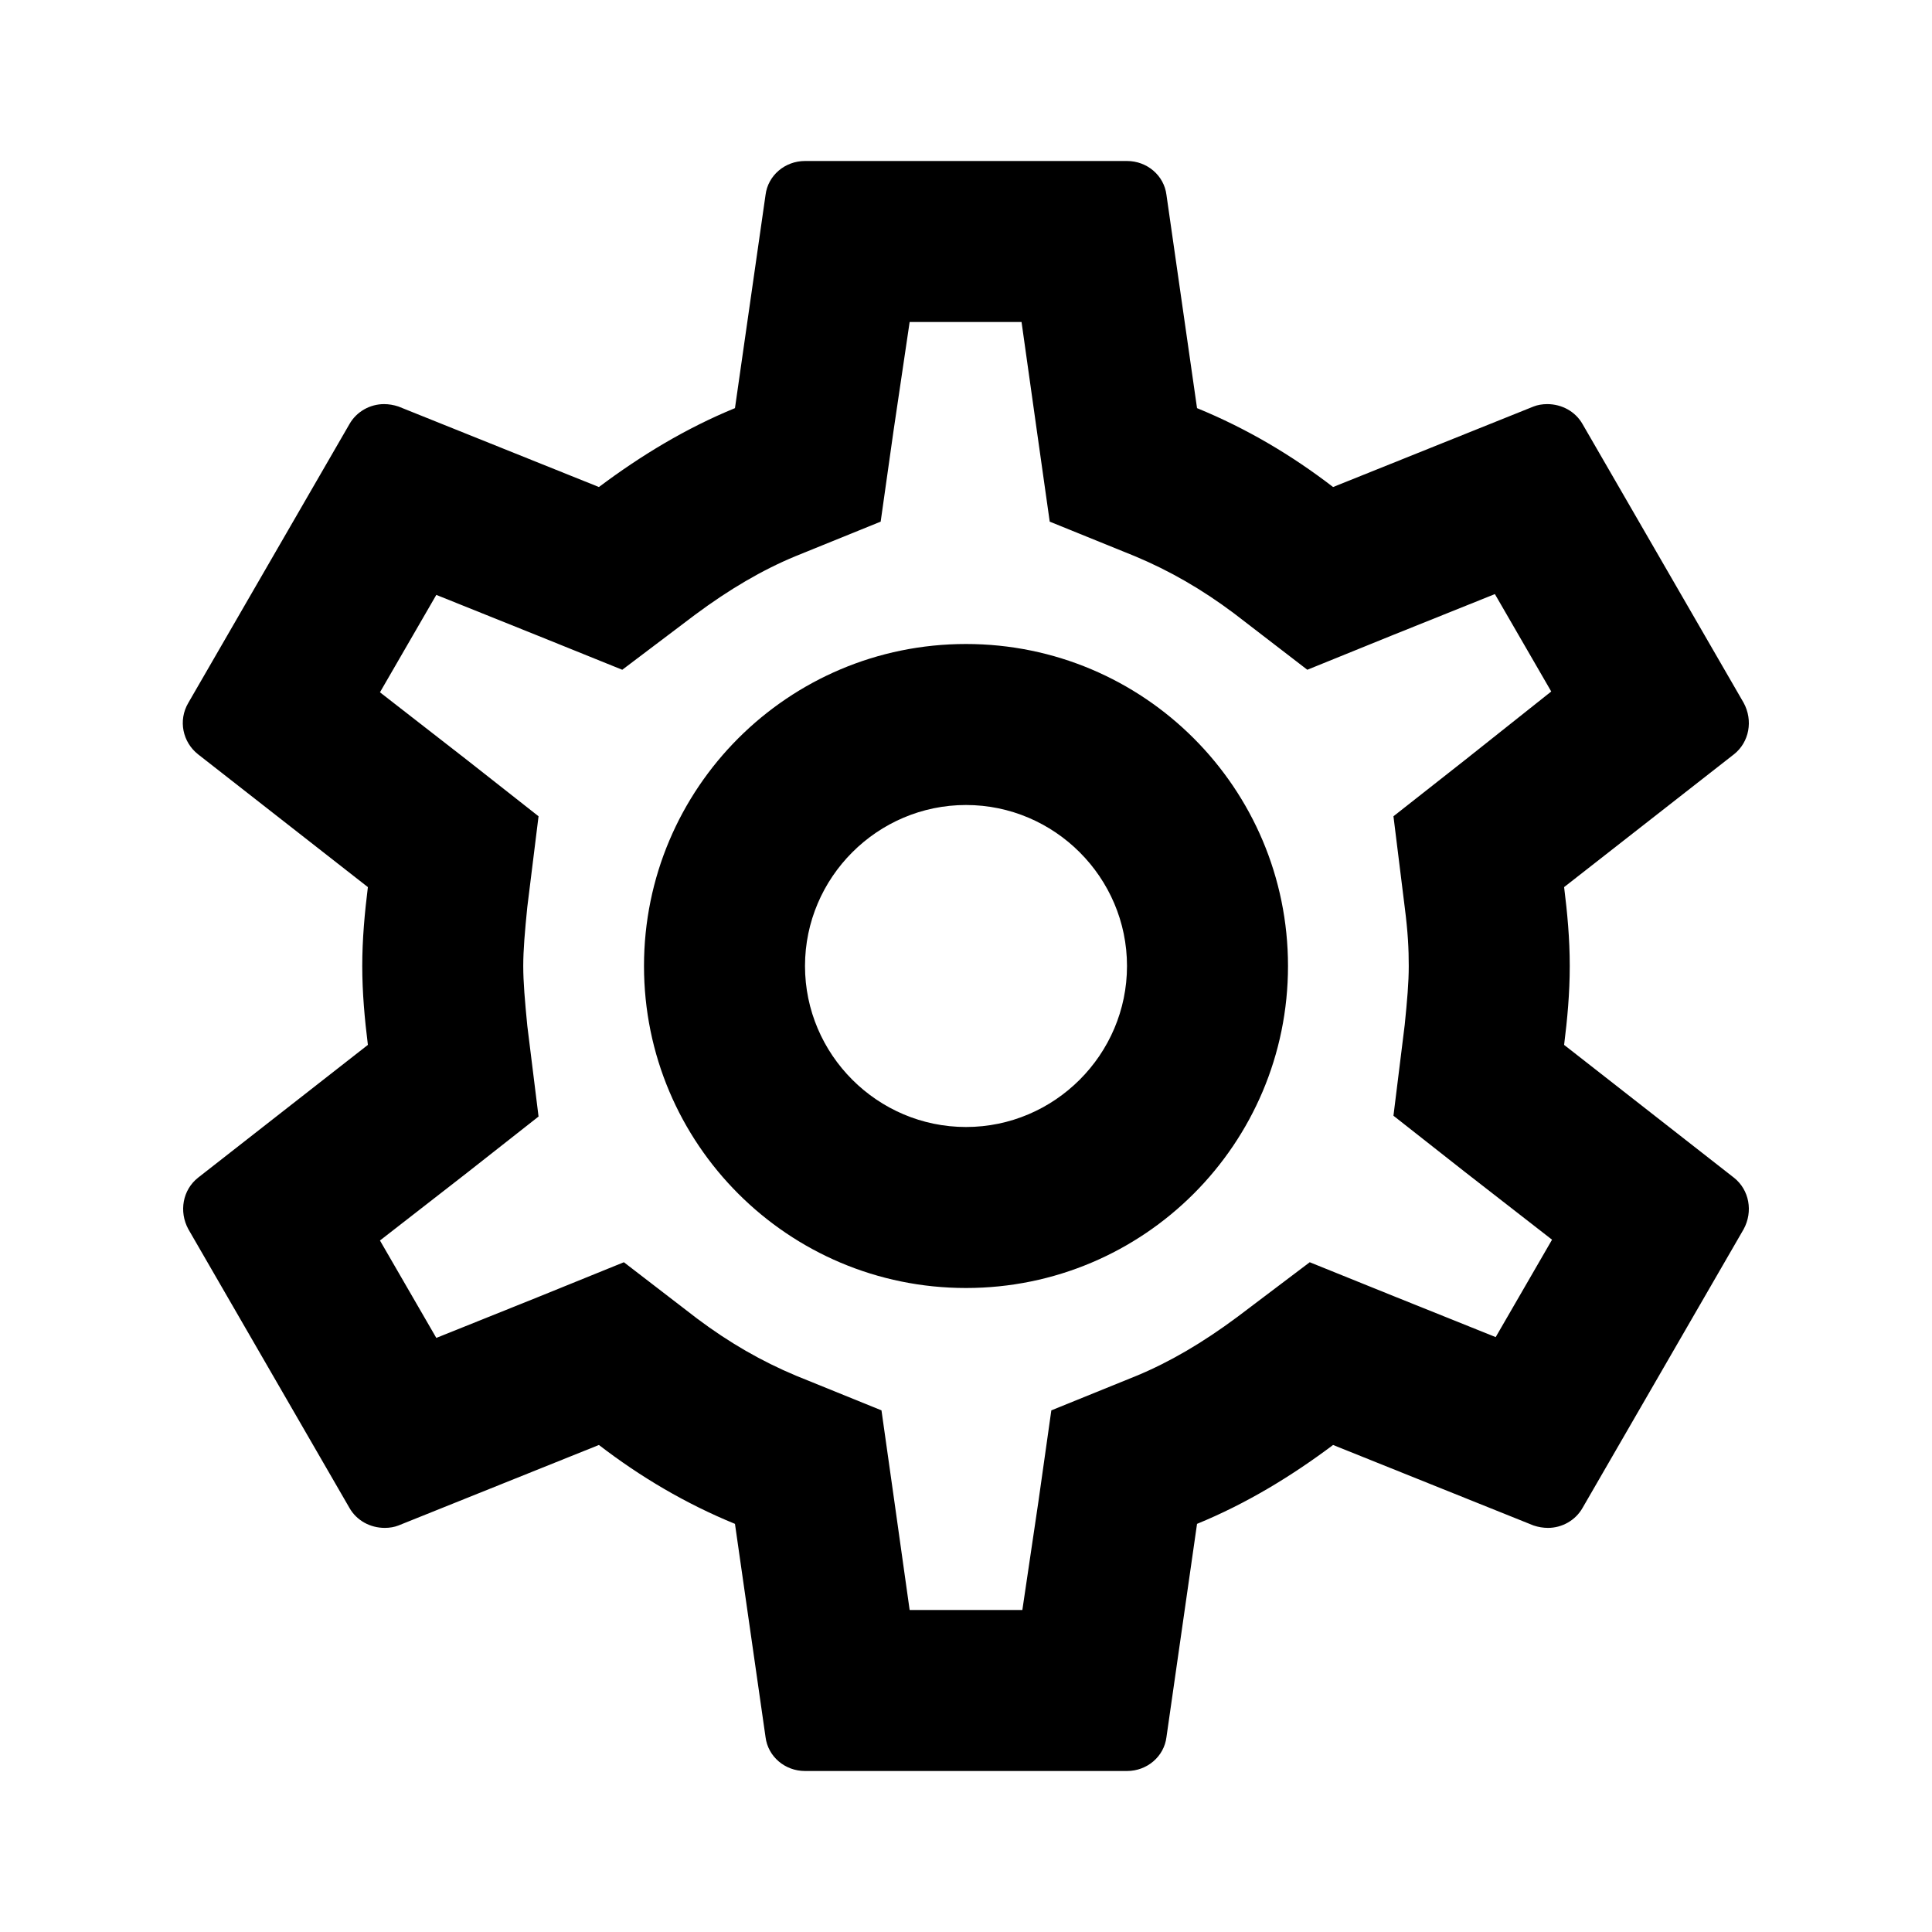
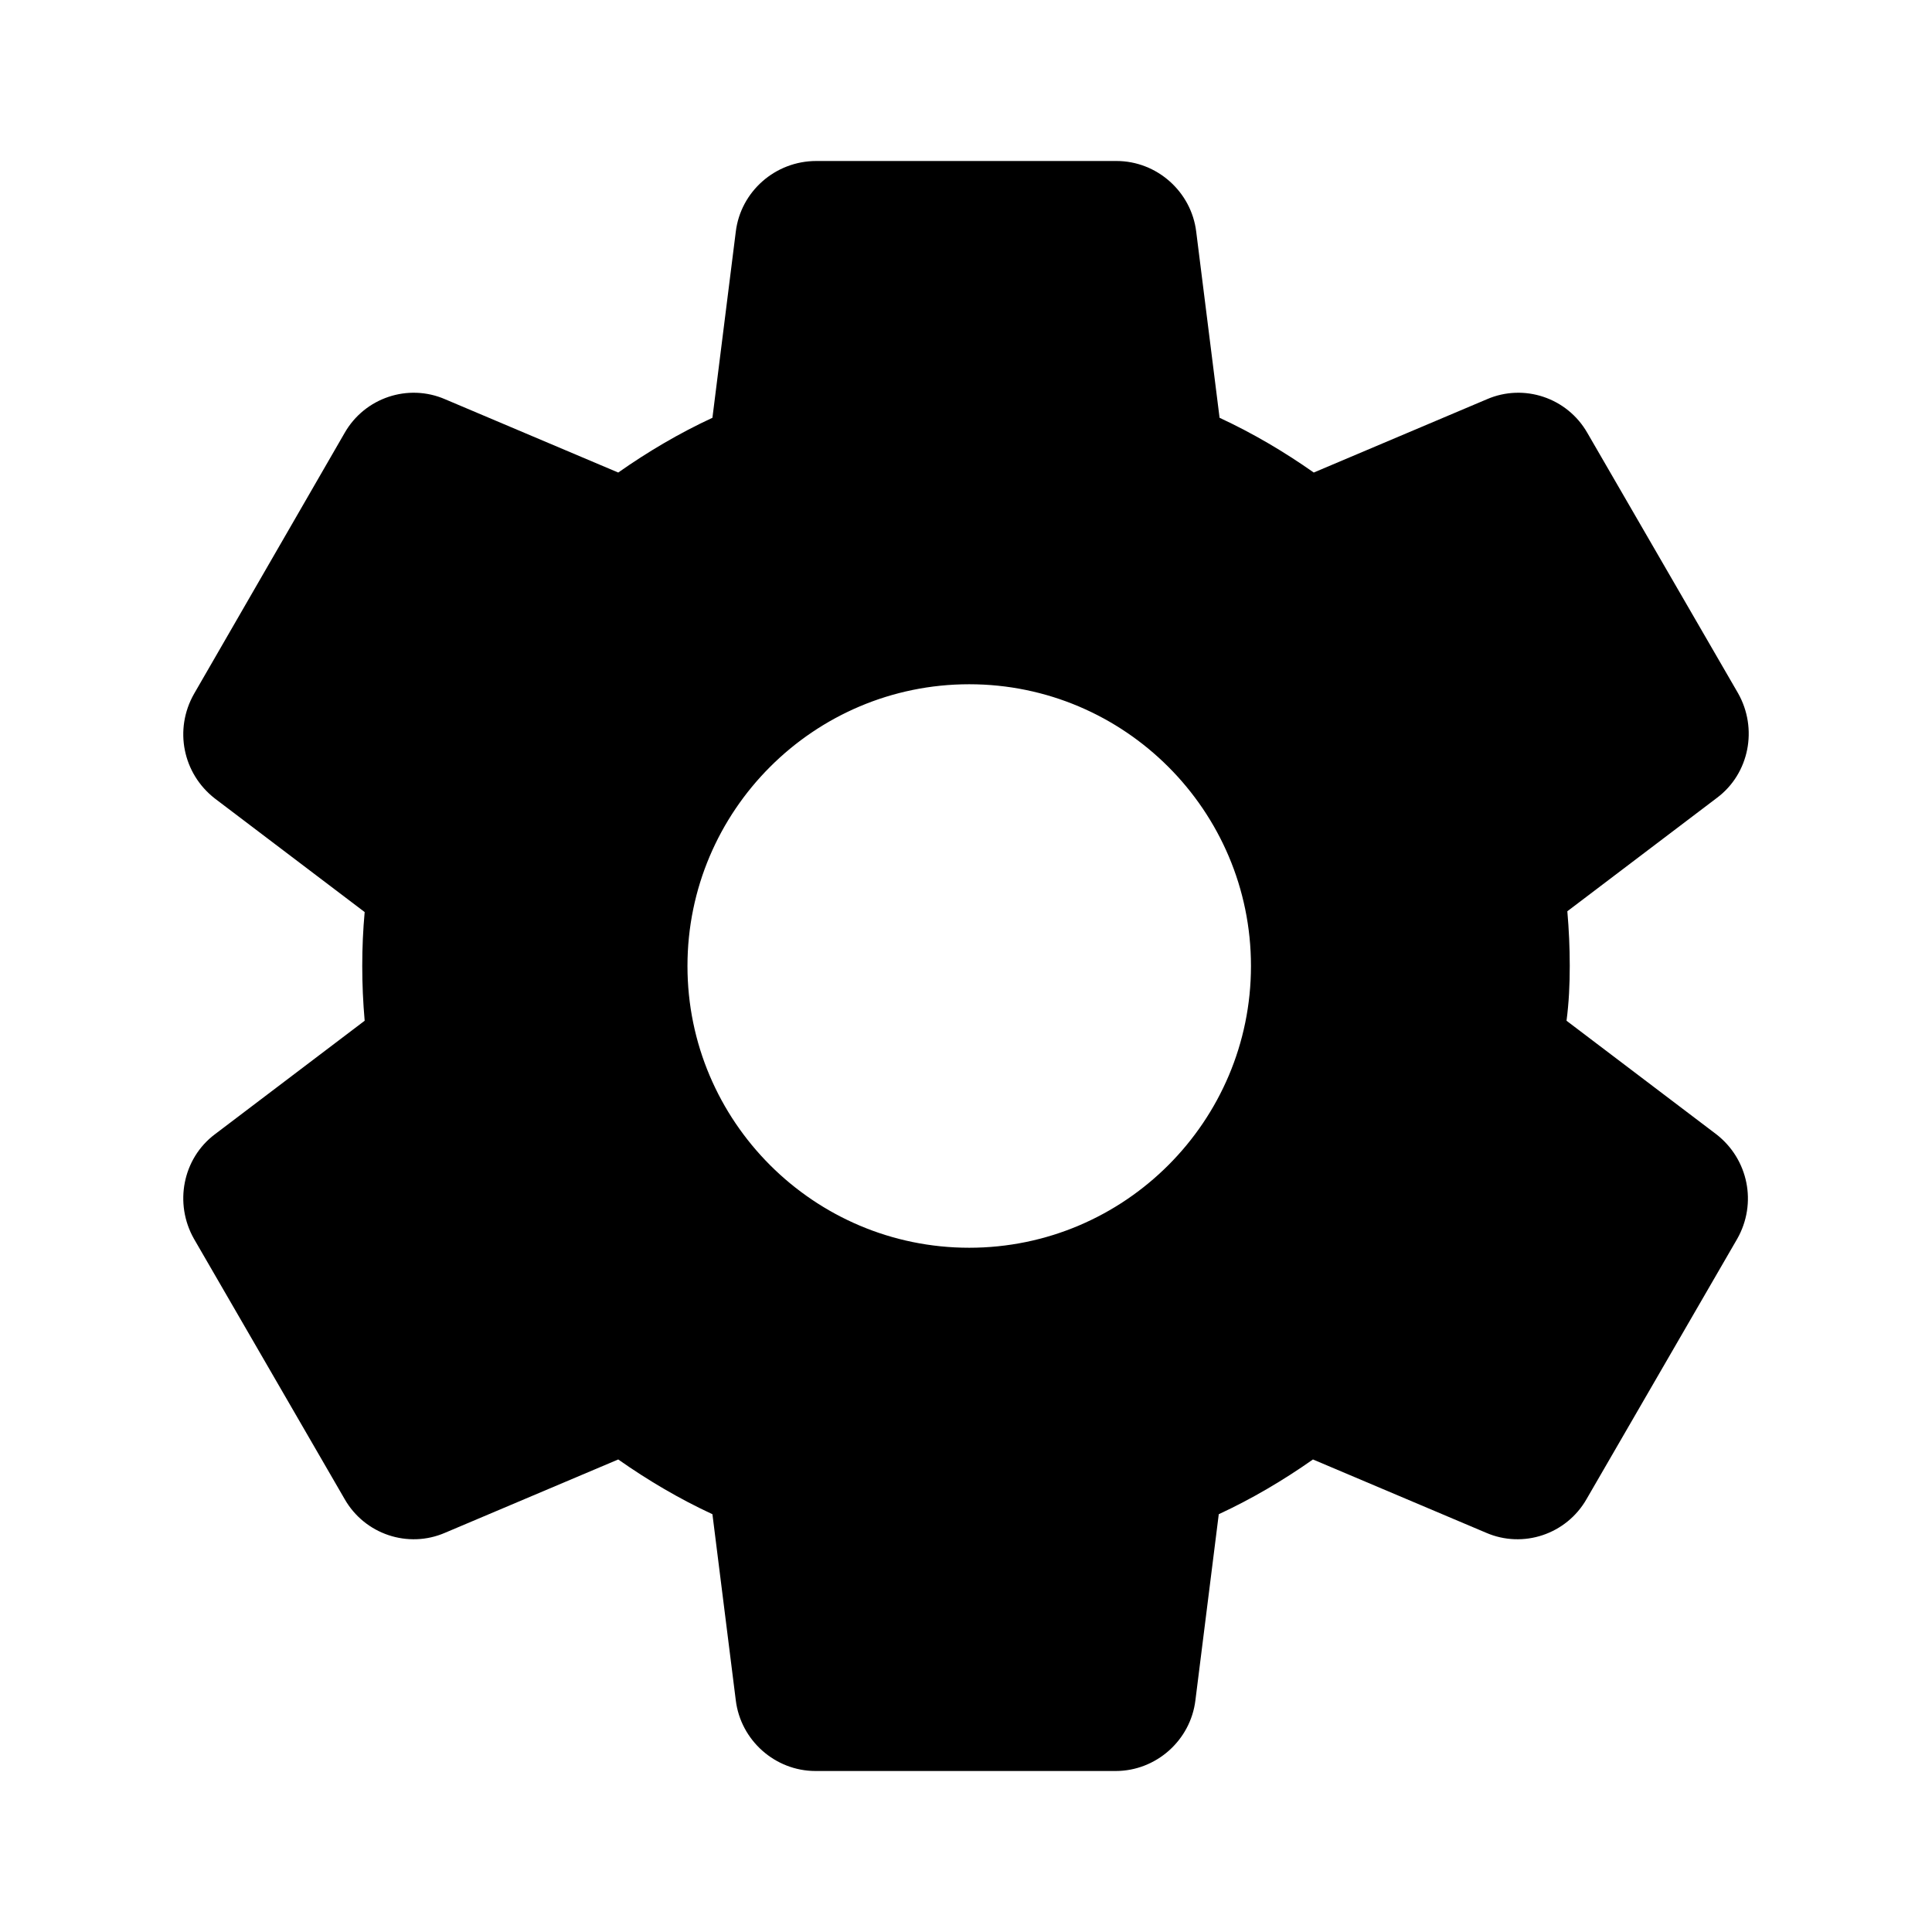
- <svg xmlns="http://www.w3.org/2000/svg" height="24px" viewBox="0 0 24 24" width="24px" fill="#000000">
-   <path d="M0 0h24v24H0V0z" fill="none" />
-   <path d="M19.43 12.98c.04-.32.07-.64.07-.98 0-.34-.03-.66-.07-.98l2.11-1.65c.19-.15.24-.42.12-.64l-2-3.46c-.09-.16-.26-.25-.44-.25-.06 0-.12.01-.17.03l-2.49 1c-.52-.4-1.08-.73-1.69-.98l-.38-2.65C14.46 2.18 14.25 2 14 2h-4c-.25 0-.46.18-.49.42l-.38 2.65c-.61.25-1.17.59-1.69.98l-2.49-1c-.06-.02-.12-.03-.18-.03-.17 0-.34.09-.43.25l-2 3.46c-.13.22-.07.49.12.64l2.11 1.65c-.04.32-.07.65-.07.98 0 .33.03.66.07.98l-2.11 1.65c-.19.15-.24.42-.12.64l2 3.46c.09.16.26.25.44.25.06 0 .12-.01.17-.03l2.49-1c.52.4 1.08.73 1.69.98l.38 2.65c.03.24.24.42.49.42h4c.25 0 .46-.18.49-.42l.38-2.65c.61-.25 1.17-.59 1.69-.98l2.49 1c.06.02.12.03.18.03.17 0 .34-.09.43-.25l2-3.46c.12-.22.07-.49-.12-.64l-2.11-1.65zm-1.98-1.71c.04.31.05.52.05.73 0 .21-.02.43-.05.73l-.14 1.13.89.7 1.08.84-.7 1.21-1.27-.51-1.04-.42-.9.68c-.43.32-.84.56-1.25.73l-1.06.43-.16 1.13-.2 1.35h-1.4l-.19-1.35-.16-1.13-1.06-.43c-.43-.18-.83-.41-1.23-.71l-.91-.7-1.06.43-1.27.51-.7-1.21 1.08-.84.89-.7-.14-1.13c-.03-.31-.05-.54-.05-.74s.02-.43.05-.73l.14-1.13-.89-.7-1.08-.84.7-1.21 1.27.51 1.04.42.9-.68c.43-.32.84-.56 1.25-.73l1.06-.43.16-1.13.2-1.35h1.39l.19 1.35.16 1.13 1.06.43c.43.18.83.41 1.23.71l.91.7 1.06-.43 1.27-.51.7 1.21-1.07.85-.89.7.14 1.13zM12 8c-2.21 0-4 1.79-4 4s1.79 4 4 4 4-1.79 4-4-1.79-4-4-4zm0 6c-1.1 0-2-.9-2-2s.9-2 2-2 2 .9 2 2-.9 2-2 2z" />
+ <svg xmlns="http://www.w3.org/2000/svg" enable-background="new 0 0 24 24" height="24px" viewBox="0 0 24 24" width="24px" fill="#000000">
+   <rect fill="none" height="24" width="24" />
+   <path d="M19.5,12c0-0.23-0.01-0.45-0.03-0.68l1.86-1.41c0.4-0.3,0.51-0.86,0.26-1.3l-1.87-3.23c-0.25-0.44-0.79-0.62-1.25-0.42 l-2.15,0.91c-0.37-0.26-0.76-0.49-1.17-0.68l-0.29-2.31C14.8,2.38,14.37,2,13.87,2h-3.73C9.63,2,9.2,2.38,9.14,2.88L8.85,5.19 c-0.41,0.19-0.8,0.42-1.17,0.68L5.53,4.96c-0.46-0.2-1-0.02-1.25,0.42L2.41,8.62c-0.25,0.44-0.14,0.99,0.26,1.3l1.86,1.41 C4.51,11.55,4.5,11.77,4.5,12s0.01,0.45,0.03,0.68l-1.86,1.41c-0.4,0.3-0.51,0.86-0.26,1.3l1.87,3.23c0.25,0.44,0.79,0.62,1.25,0.42 l2.15-0.91c0.37,0.26,0.76,0.49,1.17,0.68l0.29,2.31C9.2,21.62,9.63,22,10.13,22h3.73c0.5,0,0.93-0.38,0.99-0.88l0.29-2.31 c0.41-0.19,0.8-0.42,1.17-0.68l2.15,0.91c0.46,0.2,1,0.02,1.25-0.42l1.87-3.23c0.25-0.44,0.14-0.99-0.26-1.3l-1.86-1.41 C19.49,12.45,19.5,12.23,19.5,12z M12.04,15.5c-1.93,0-3.5-1.57-3.5-3.5s1.57-3.5,3.5-3.5s3.5,1.57,3.5,3.5S13.97,15.5,12.04,15.5z" />
</svg>
